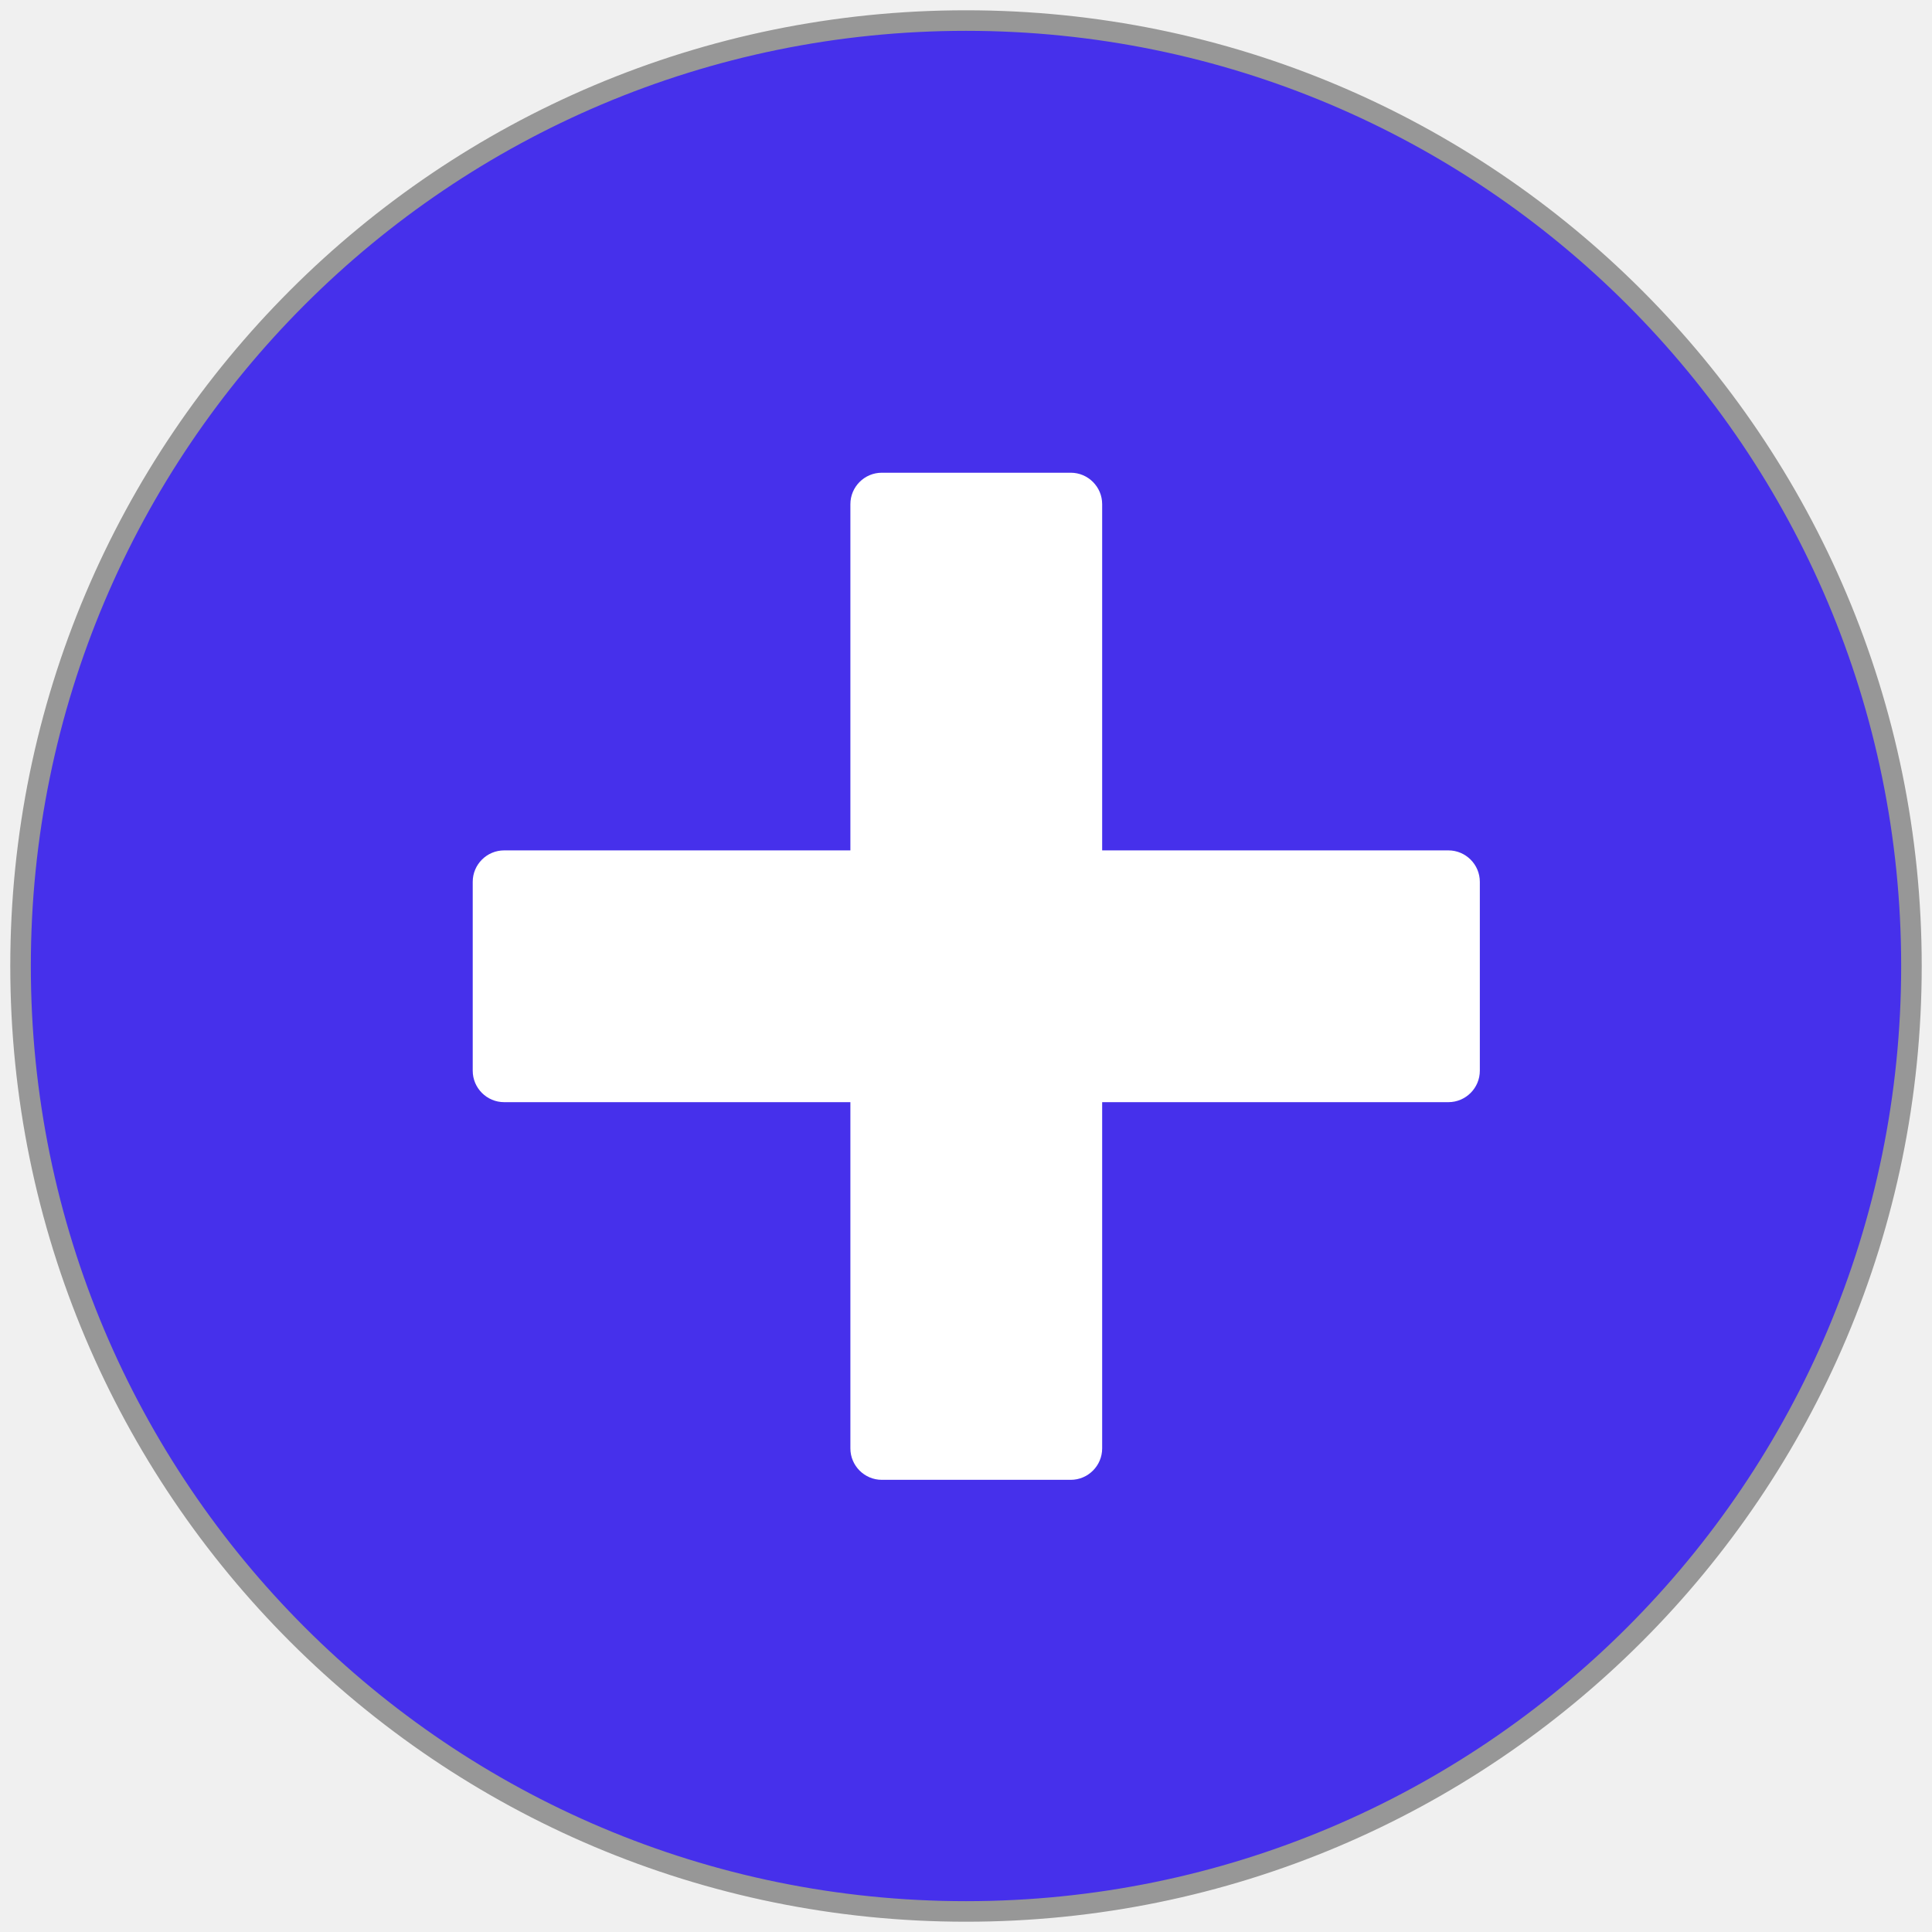
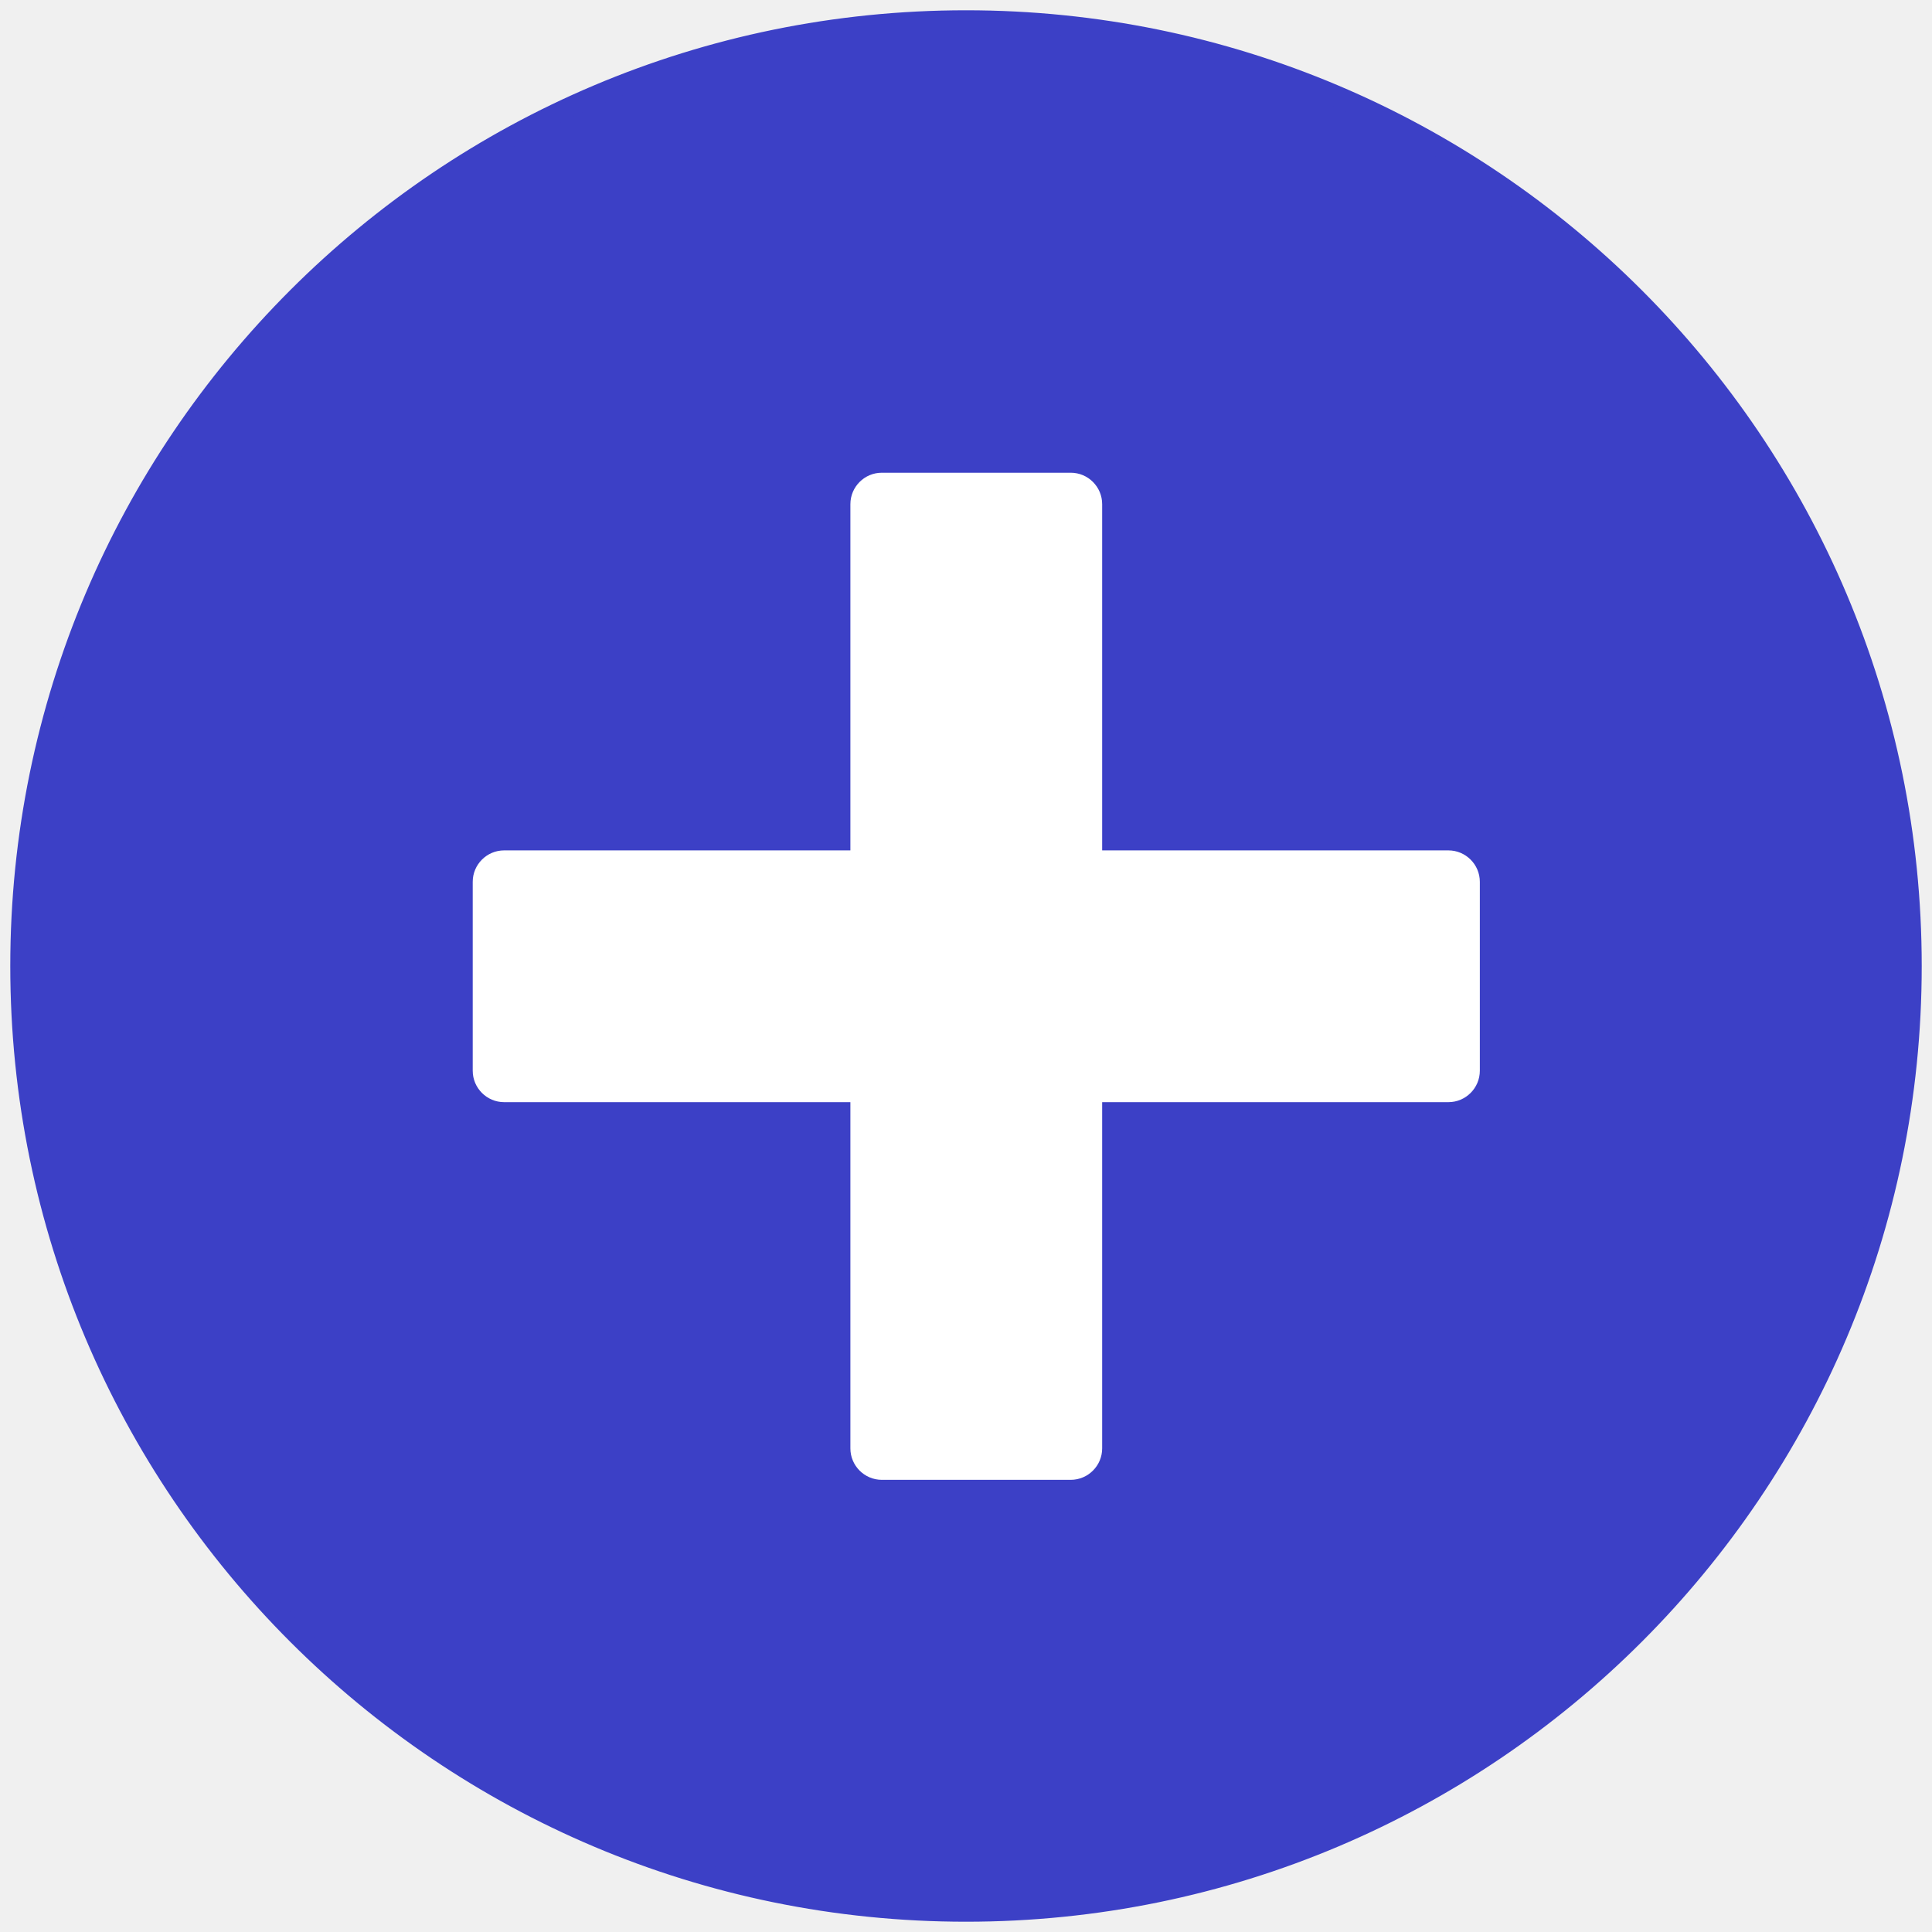
<svg xmlns="http://www.w3.org/2000/svg" width="94px" height="94px" viewBox="0 0 94 94" version="1.1">
-   <defs />
  <g id="Page-1" stroke="none" stroke-width="1" fill="none" fill-rule="evenodd">
    <g id="Oval" transform="translate(1, 1)">
-       <circle stroke="#979797" fill="#4630EB" cx="46" cy="46" r="46" />
+       <circle stroke="#3c40c6" fill="#3c40c6" cx="46" cy="46" r="46" />
      <g id="plus" transform="translate(22, 22)" fill="#FFFFFF">
        <path d="M47.469,18.375 L30.625,18.375 L30.625,1.531 C30.625,0.686 29.939,0 29.094,0 L19.906,0 C19.061,0 18.375,0.686 18.375,1.531 L18.375,18.375 L1.531,18.375 C0.686,18.375 0,19.061 0,19.906 L0,29.094 C0,29.939 0.686,30.625 1.531,30.625 L18.375,30.625 L18.375,47.469 C18.375,48.314 19.061,49 19.906,49 L29.094,49 C29.939,49 30.625,48.314 30.625,47.469 L30.625,30.625 L47.469,30.625 C48.314,30.625 49,29.939 49,29.094 L49,19.906 C49,19.061 48.314,18.375 47.469,18.375 Z" id="Shape" fill-rule="nonzero" />
      </g>
    </g>
  </g>
</svg>
